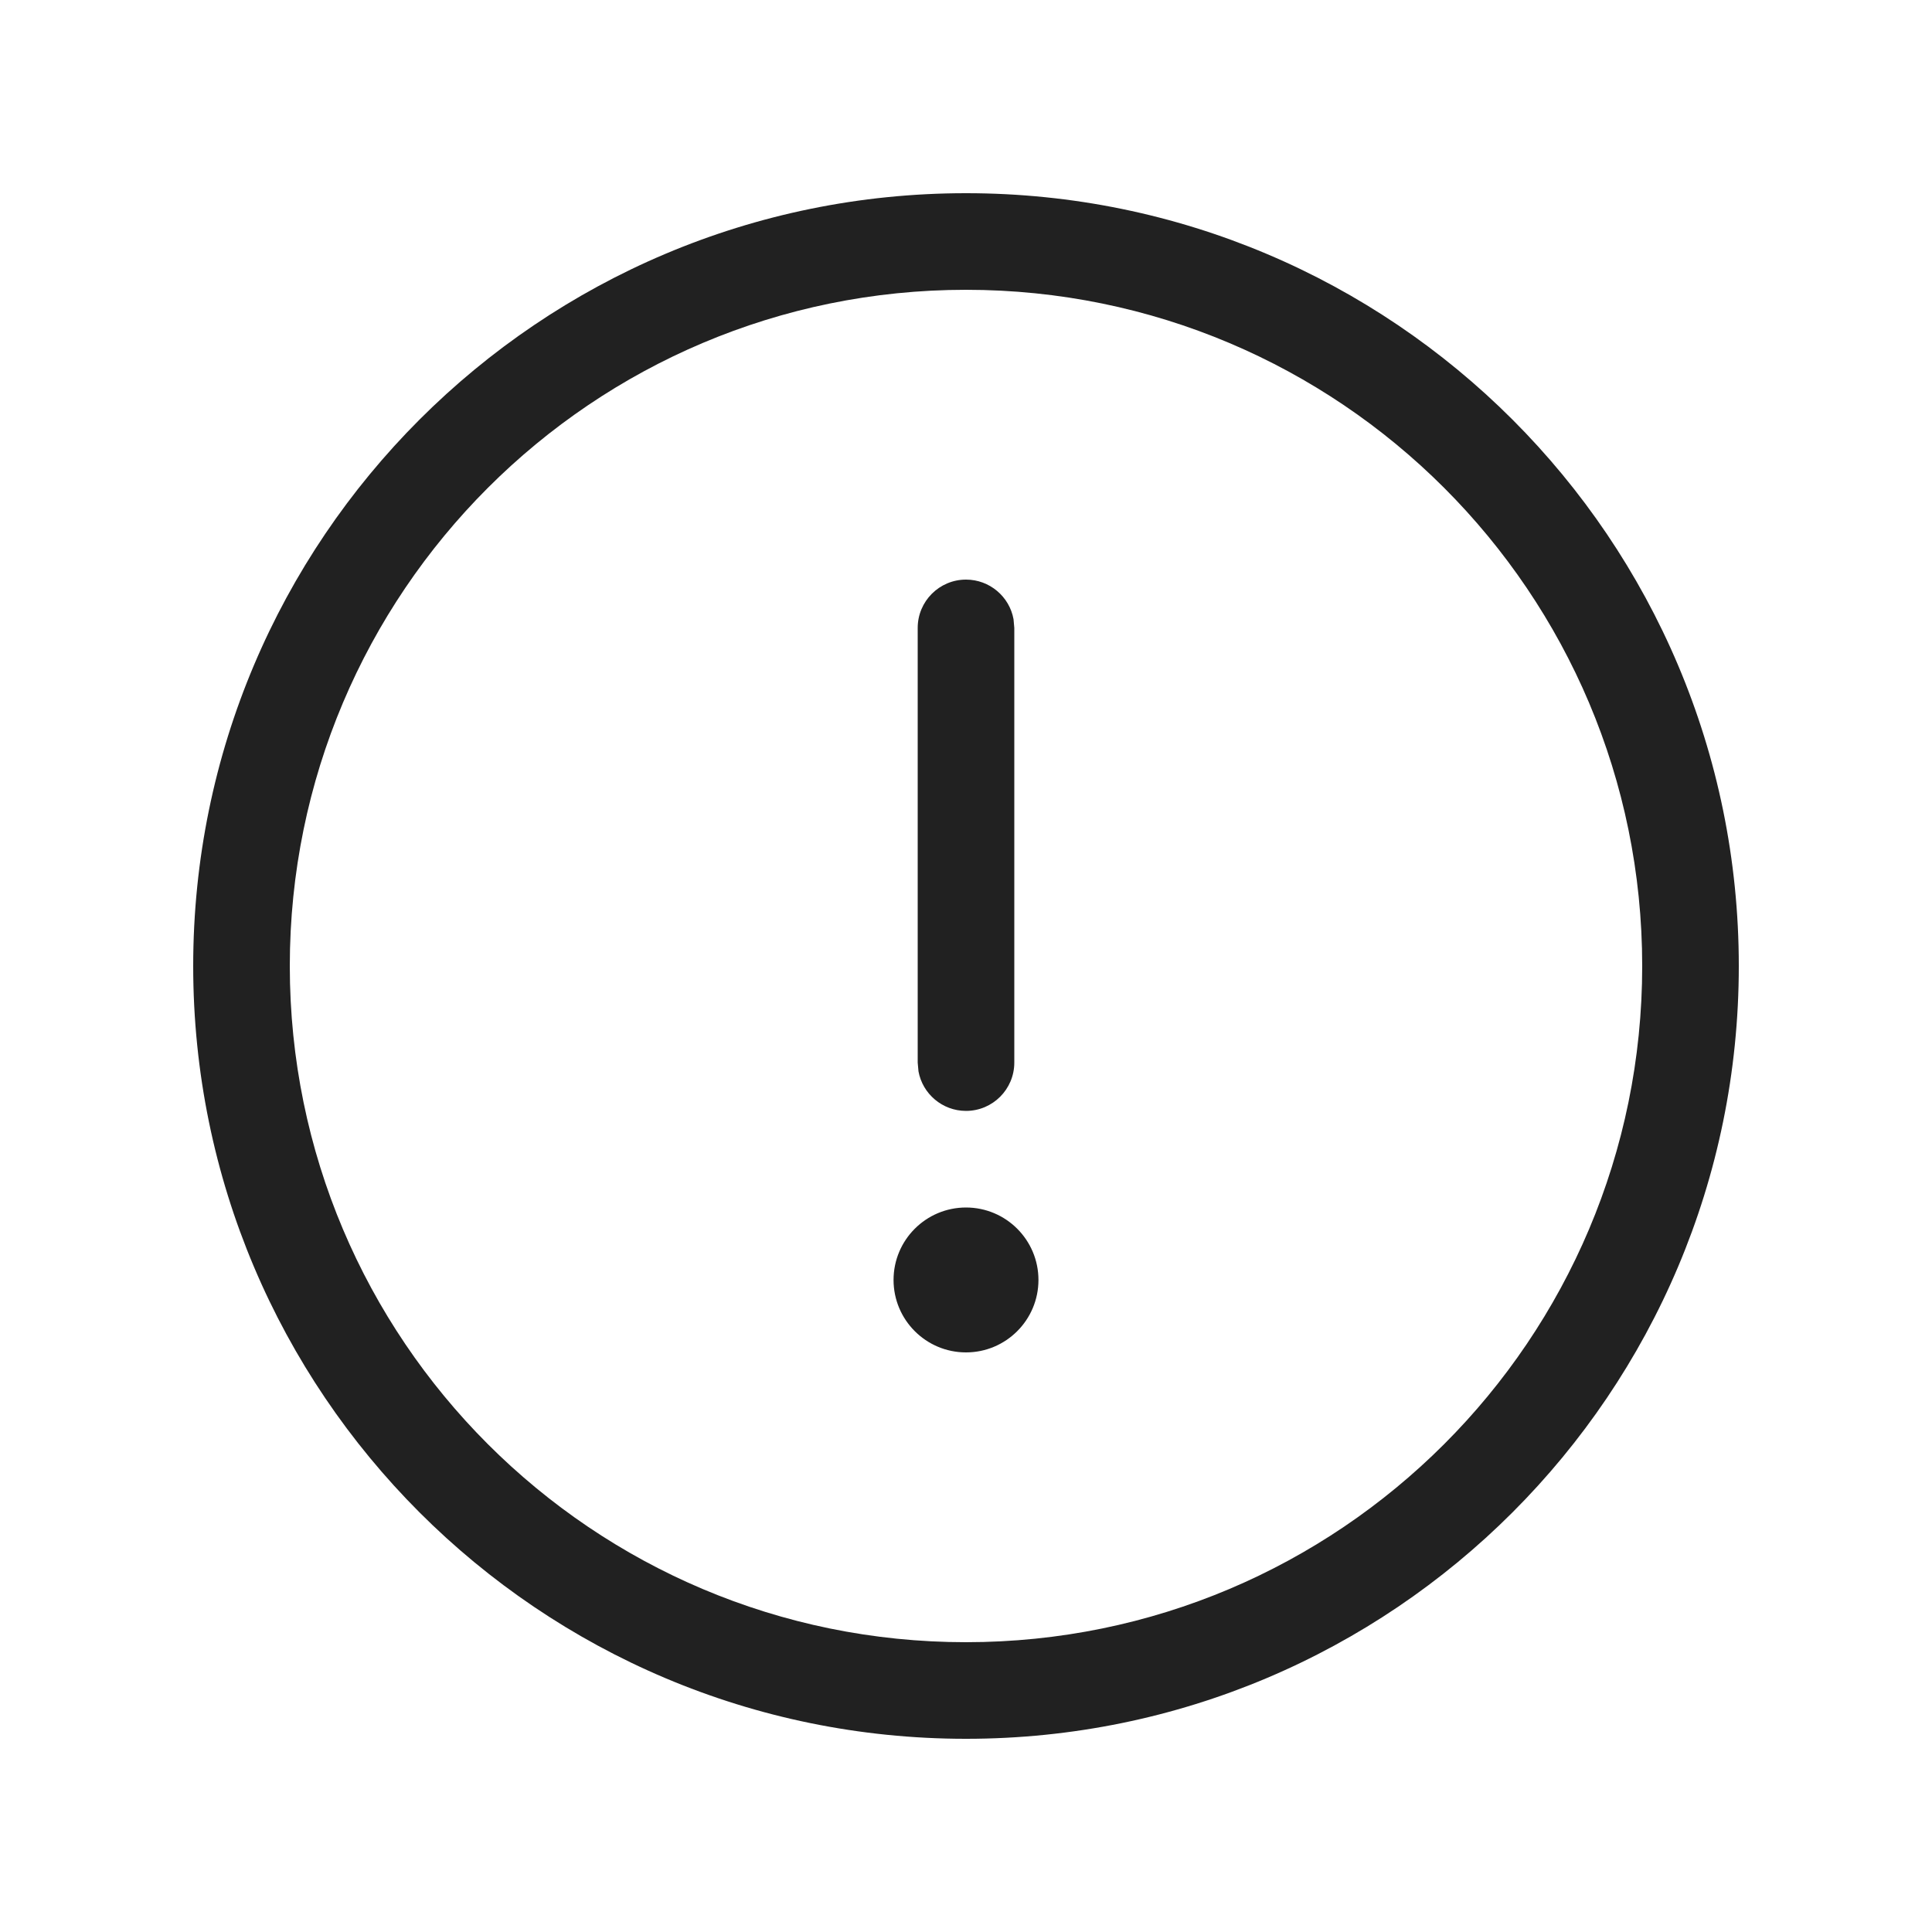
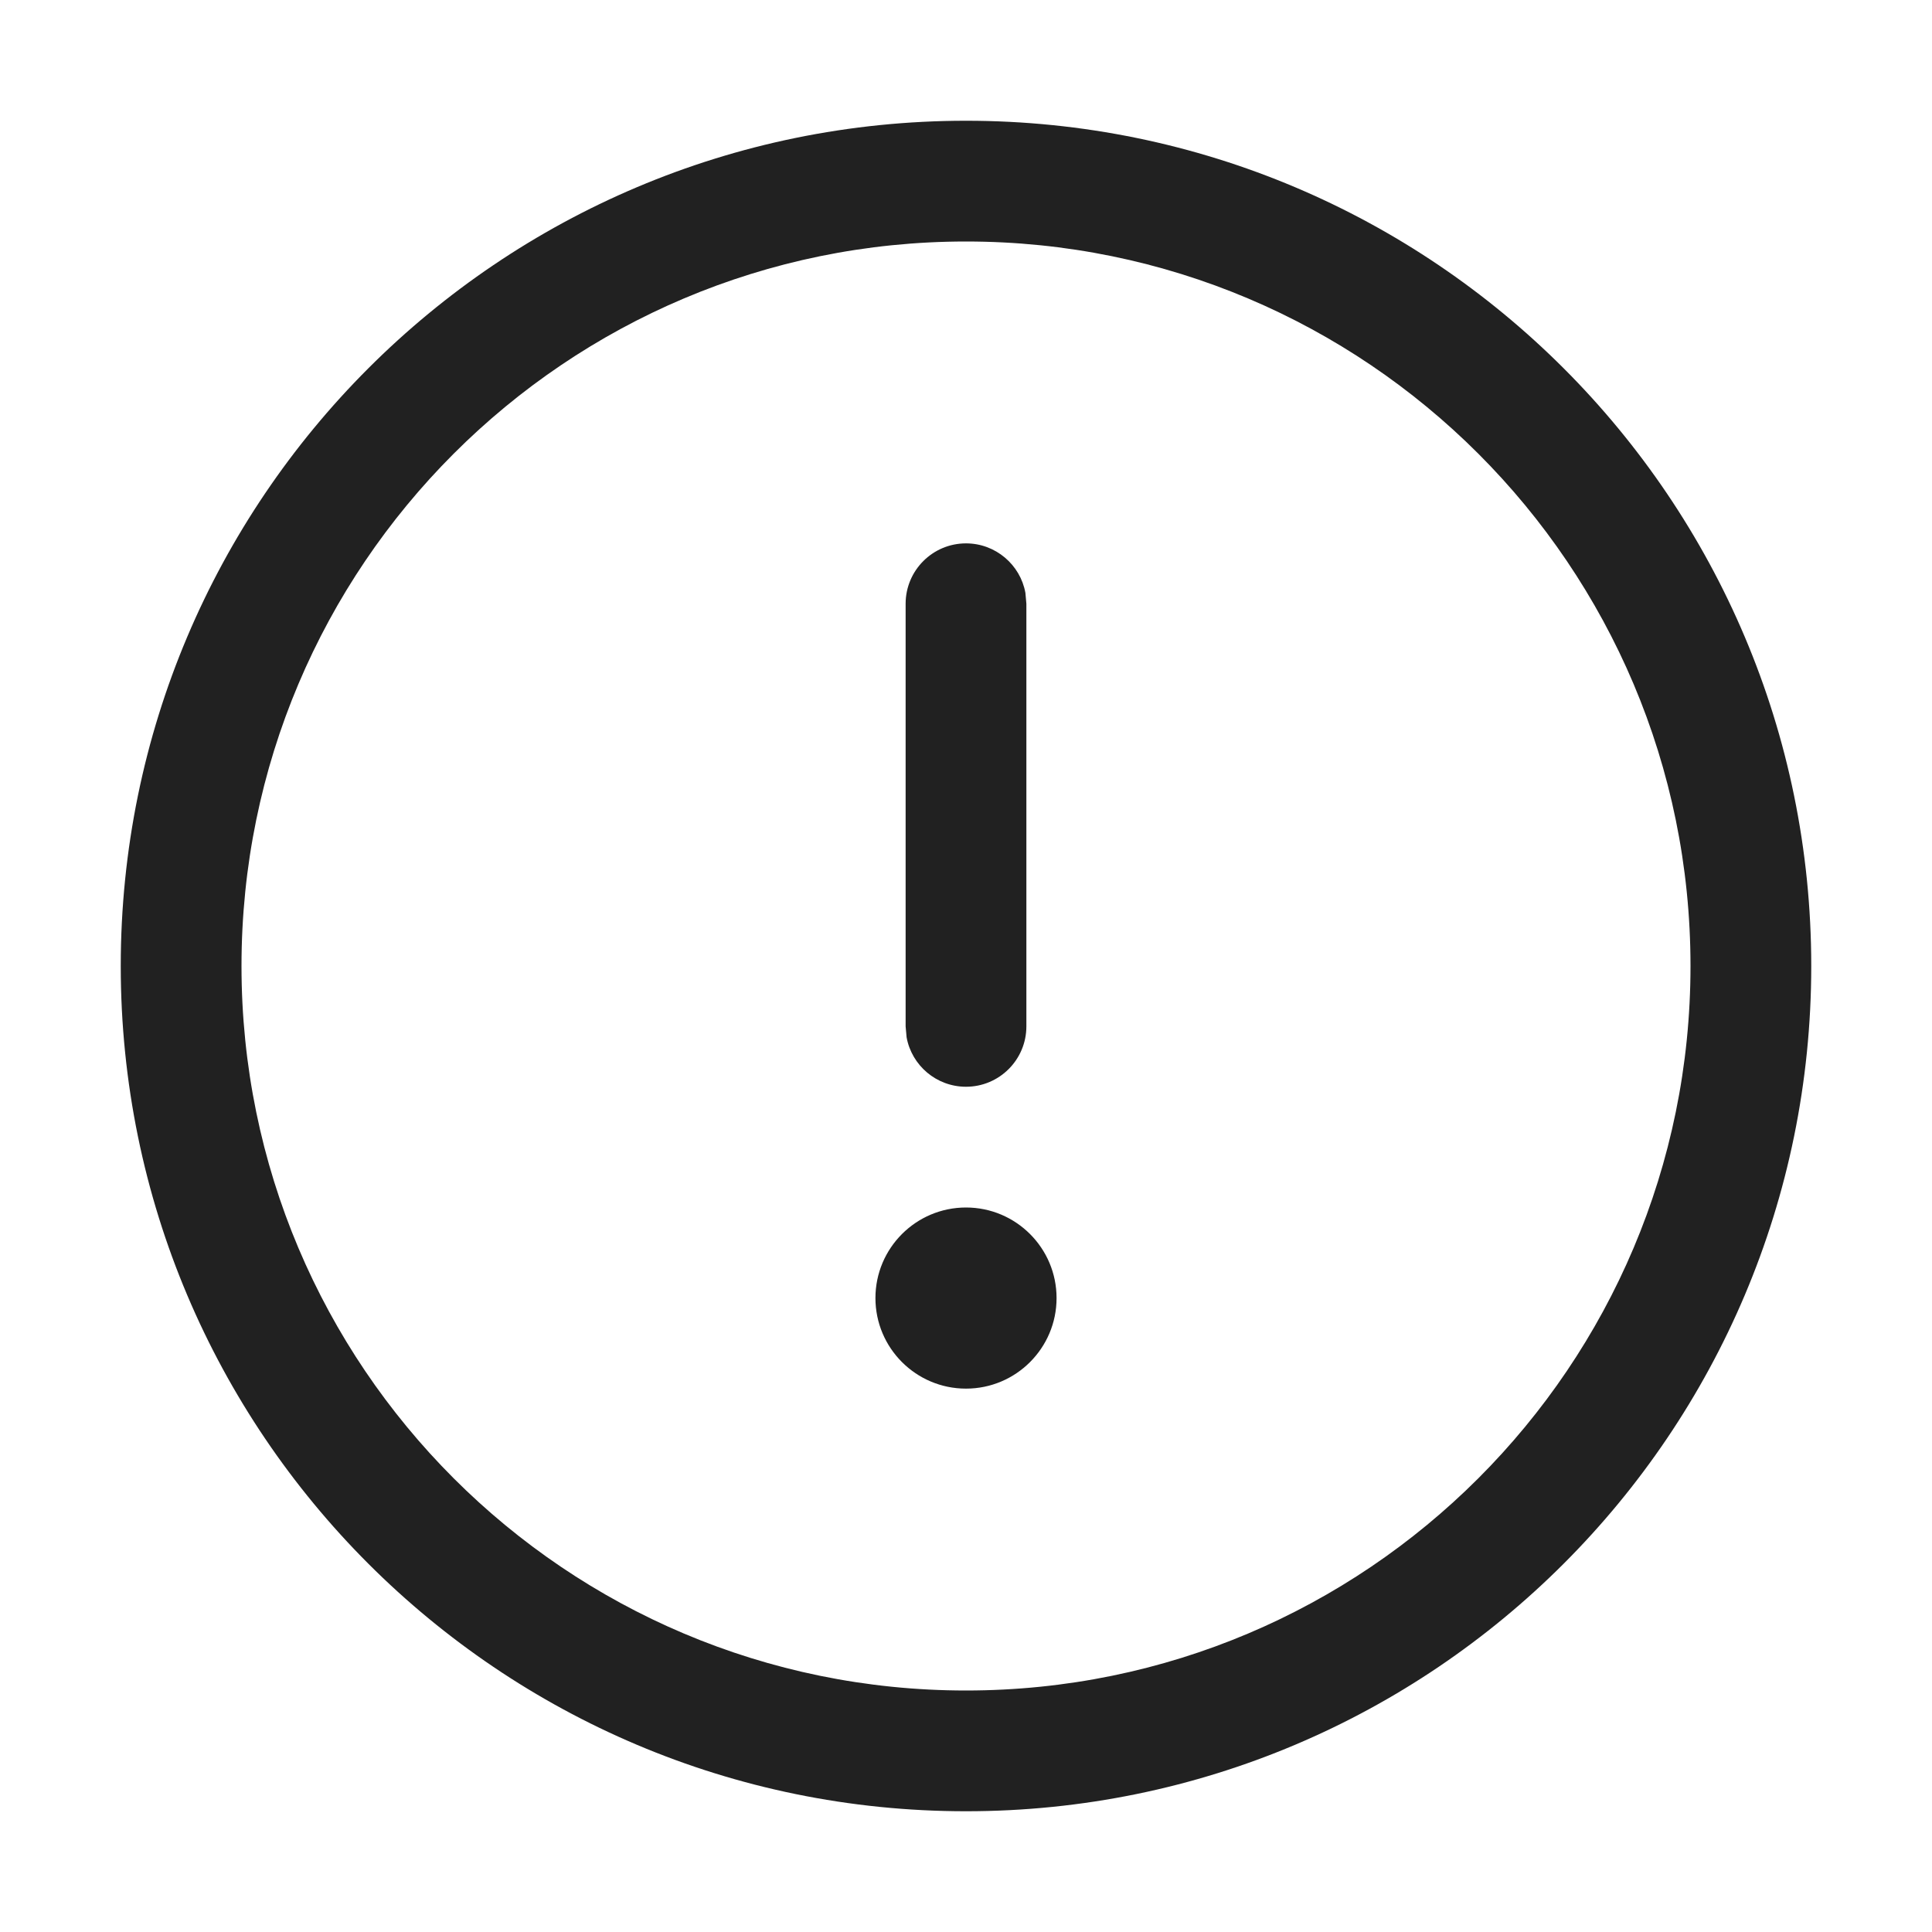
- <svg xmlns="http://www.w3.org/2000/svg" width="20" height="20" viewBox="0 0 20 20" fill="none">
-   <path d="M10 2C14.418 2 18 5.582 18 10C18 14.418 14.418 18 10 18C5.582 18 2 14.418 2 10C2 5.582 5.582 2 10 2ZM10 3C6.134 3 3 6.134 3 10C3 13.866 6.134 17 10 17C13.866 17 17 13.866 17 10C17 6.134 13.866 3 10 3ZM10 12.5C10.414 12.5 10.75 12.836 10.75 13.25C10.75 13.664 10.414 14 10 14C9.586 14 9.25 13.664 9.25 13.25C9.25 12.836 9.586 12.5 10 12.5ZM10 6C10.245 6 10.45 6.177 10.492 6.41L10.5 6.5V11C10.5 11.276 10.276 11.5 10 11.5C9.755 11.5 9.55 11.323 9.508 11.09L9.5 11V6.5C9.5 6.224 9.724 6 10 6Z" fill="#212121" />
+ <svg xmlns="http://www.w3.org/2000/svg" width="16" height="16" viewBox="0 0 16 16" fill="none">
+   <path d="M8 1C11.866 1 15 4.134 15 8C15 11.866 11.866 15 8 15C4.134 15 1 11.866 1 8C1 4.134 4.134 1 8 1ZM8 2C4.686 2 2 4.686 2 8C2 11.314 4.686 14 8 14C11.314 14 14 11.314 14 8C14 4.686 11.314 2 8 2ZM8 10C8.414 10 8.75 10.336 8.75 10.75C8.75 11.164 8.414 11.5 8 11.5C7.586 11.5 7.25 11.164 7.25 10.75C7.25 10.336 7.586 10 8 10ZM8 4.5C8.245 4.5 8.45 4.677 8.492 4.91L8.5 5V8.5C8.5 8.776 8.276 9 8 9C7.755 9 7.55 8.823 7.508 8.59L7.5 8.5V5C7.5 4.724 7.724 4.5 8 4.5Z" fill="#212121" />
</svg>
